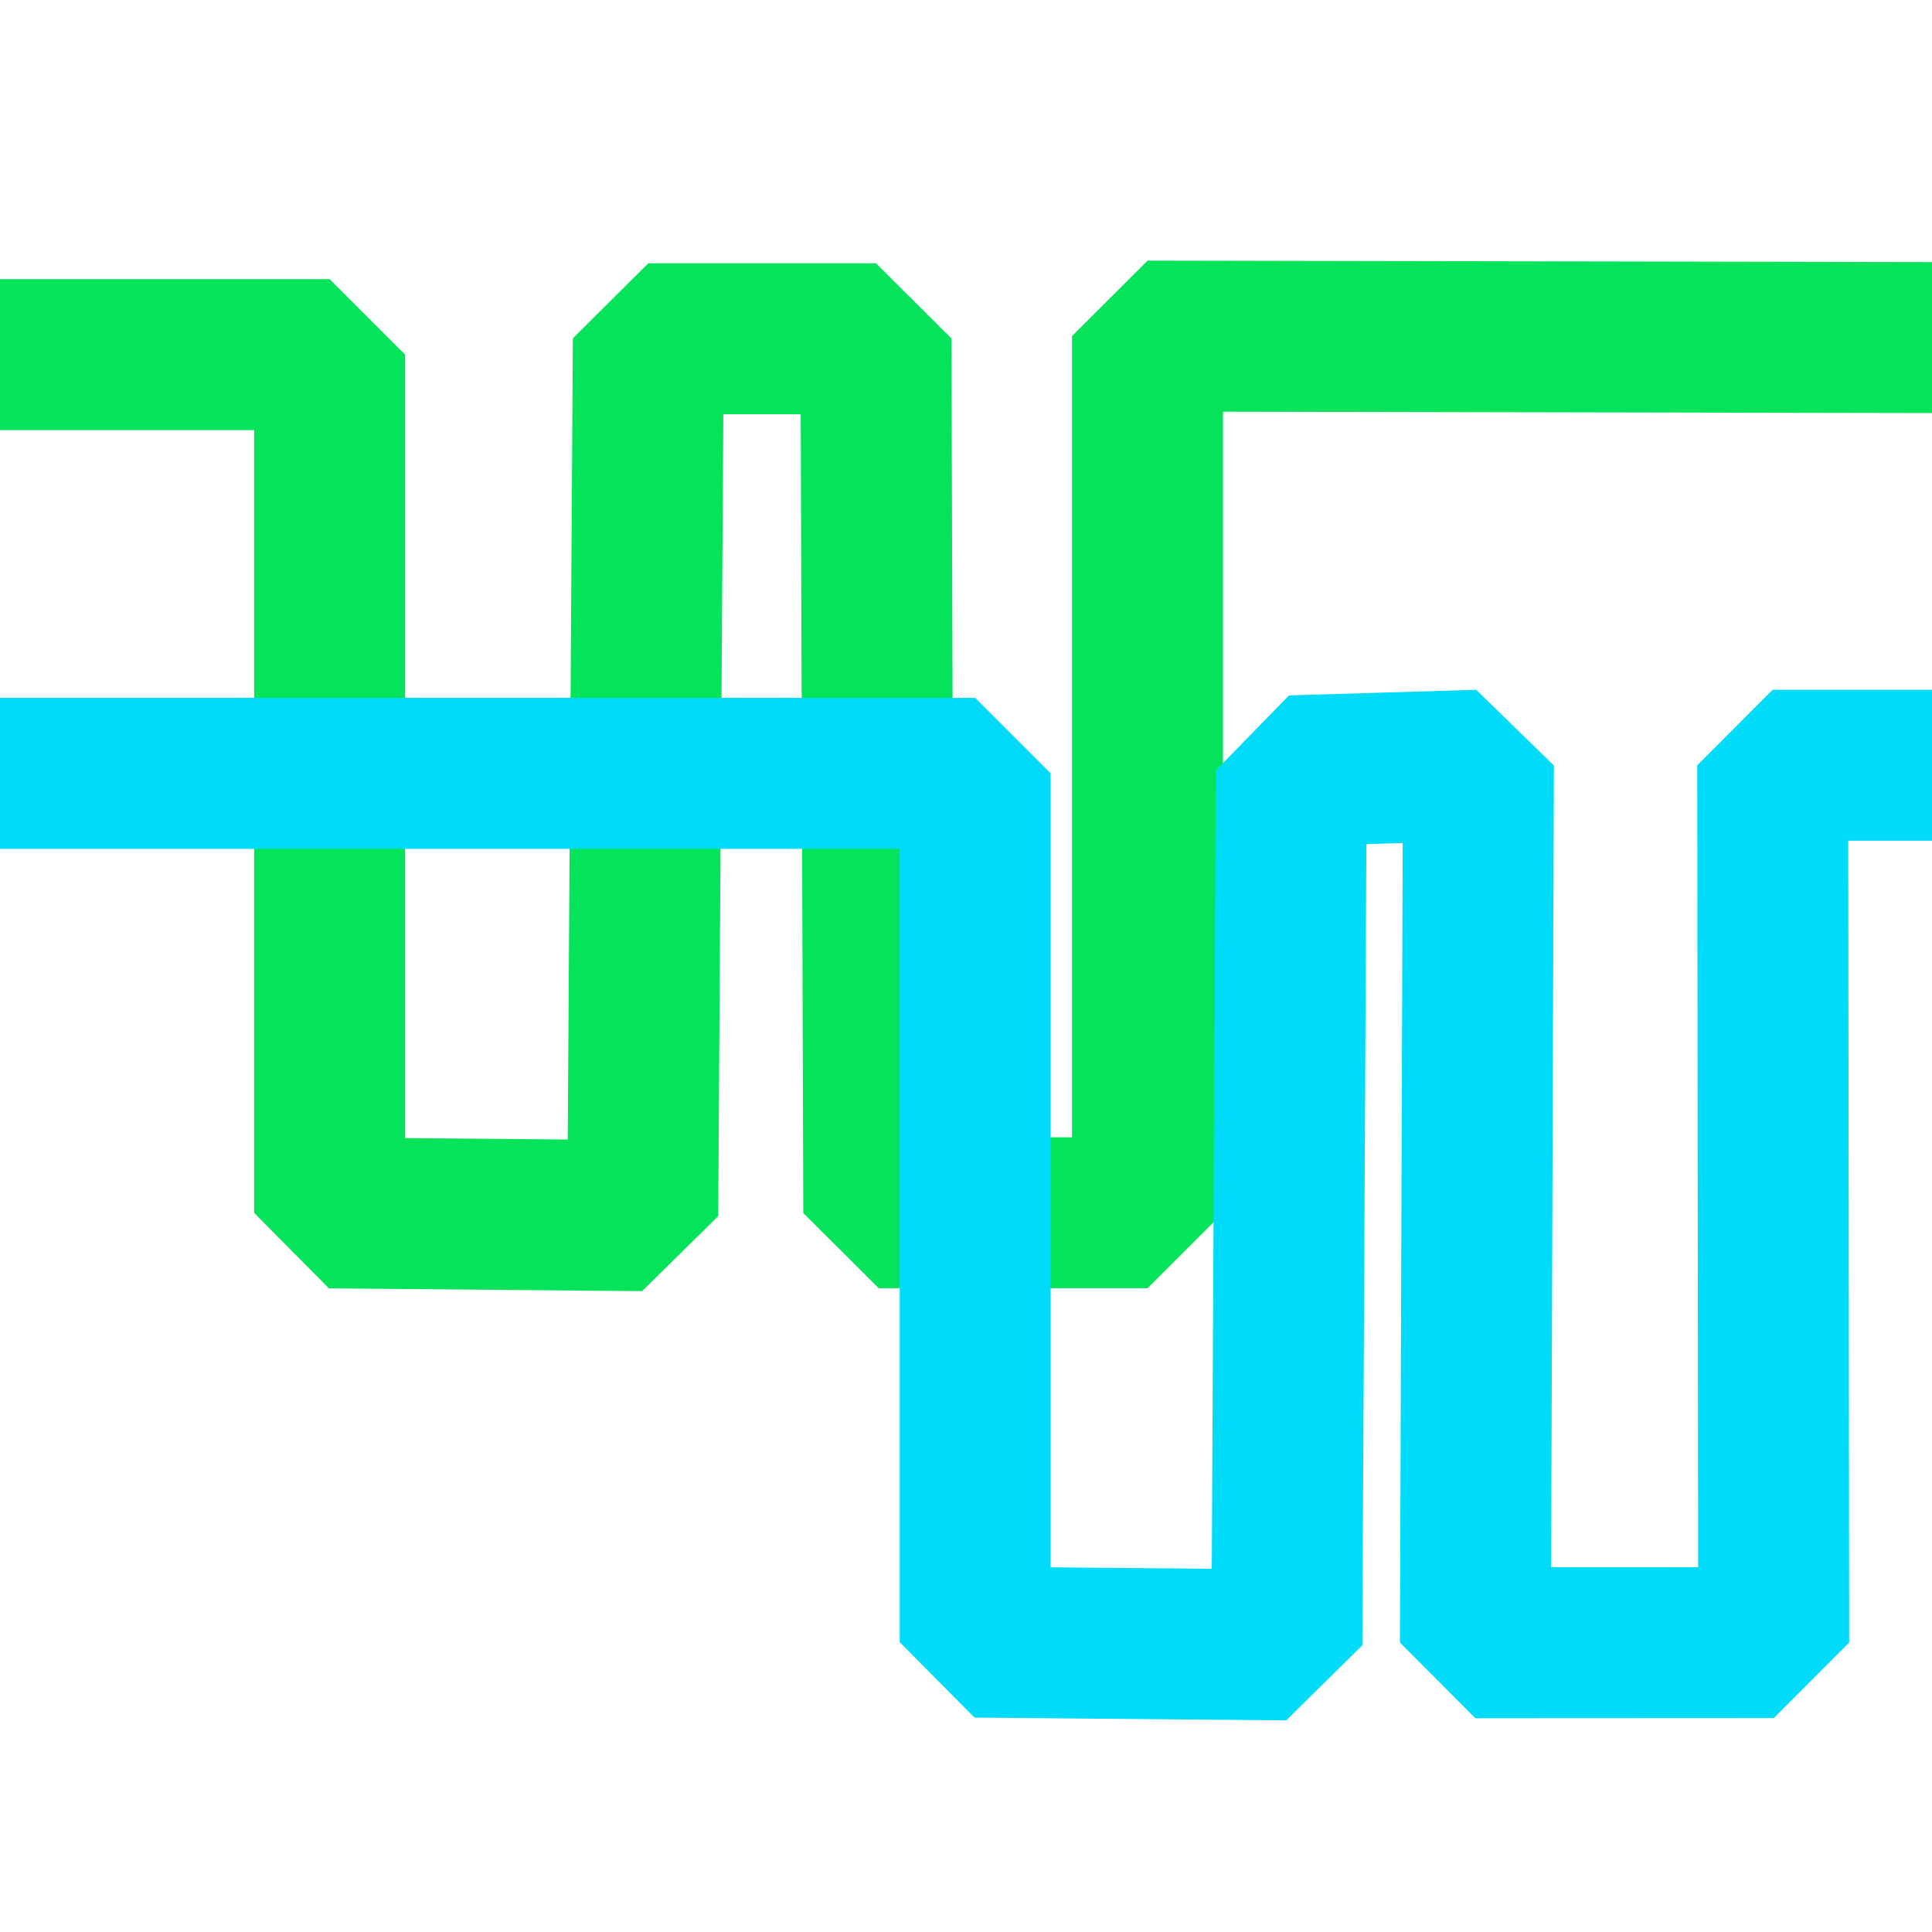
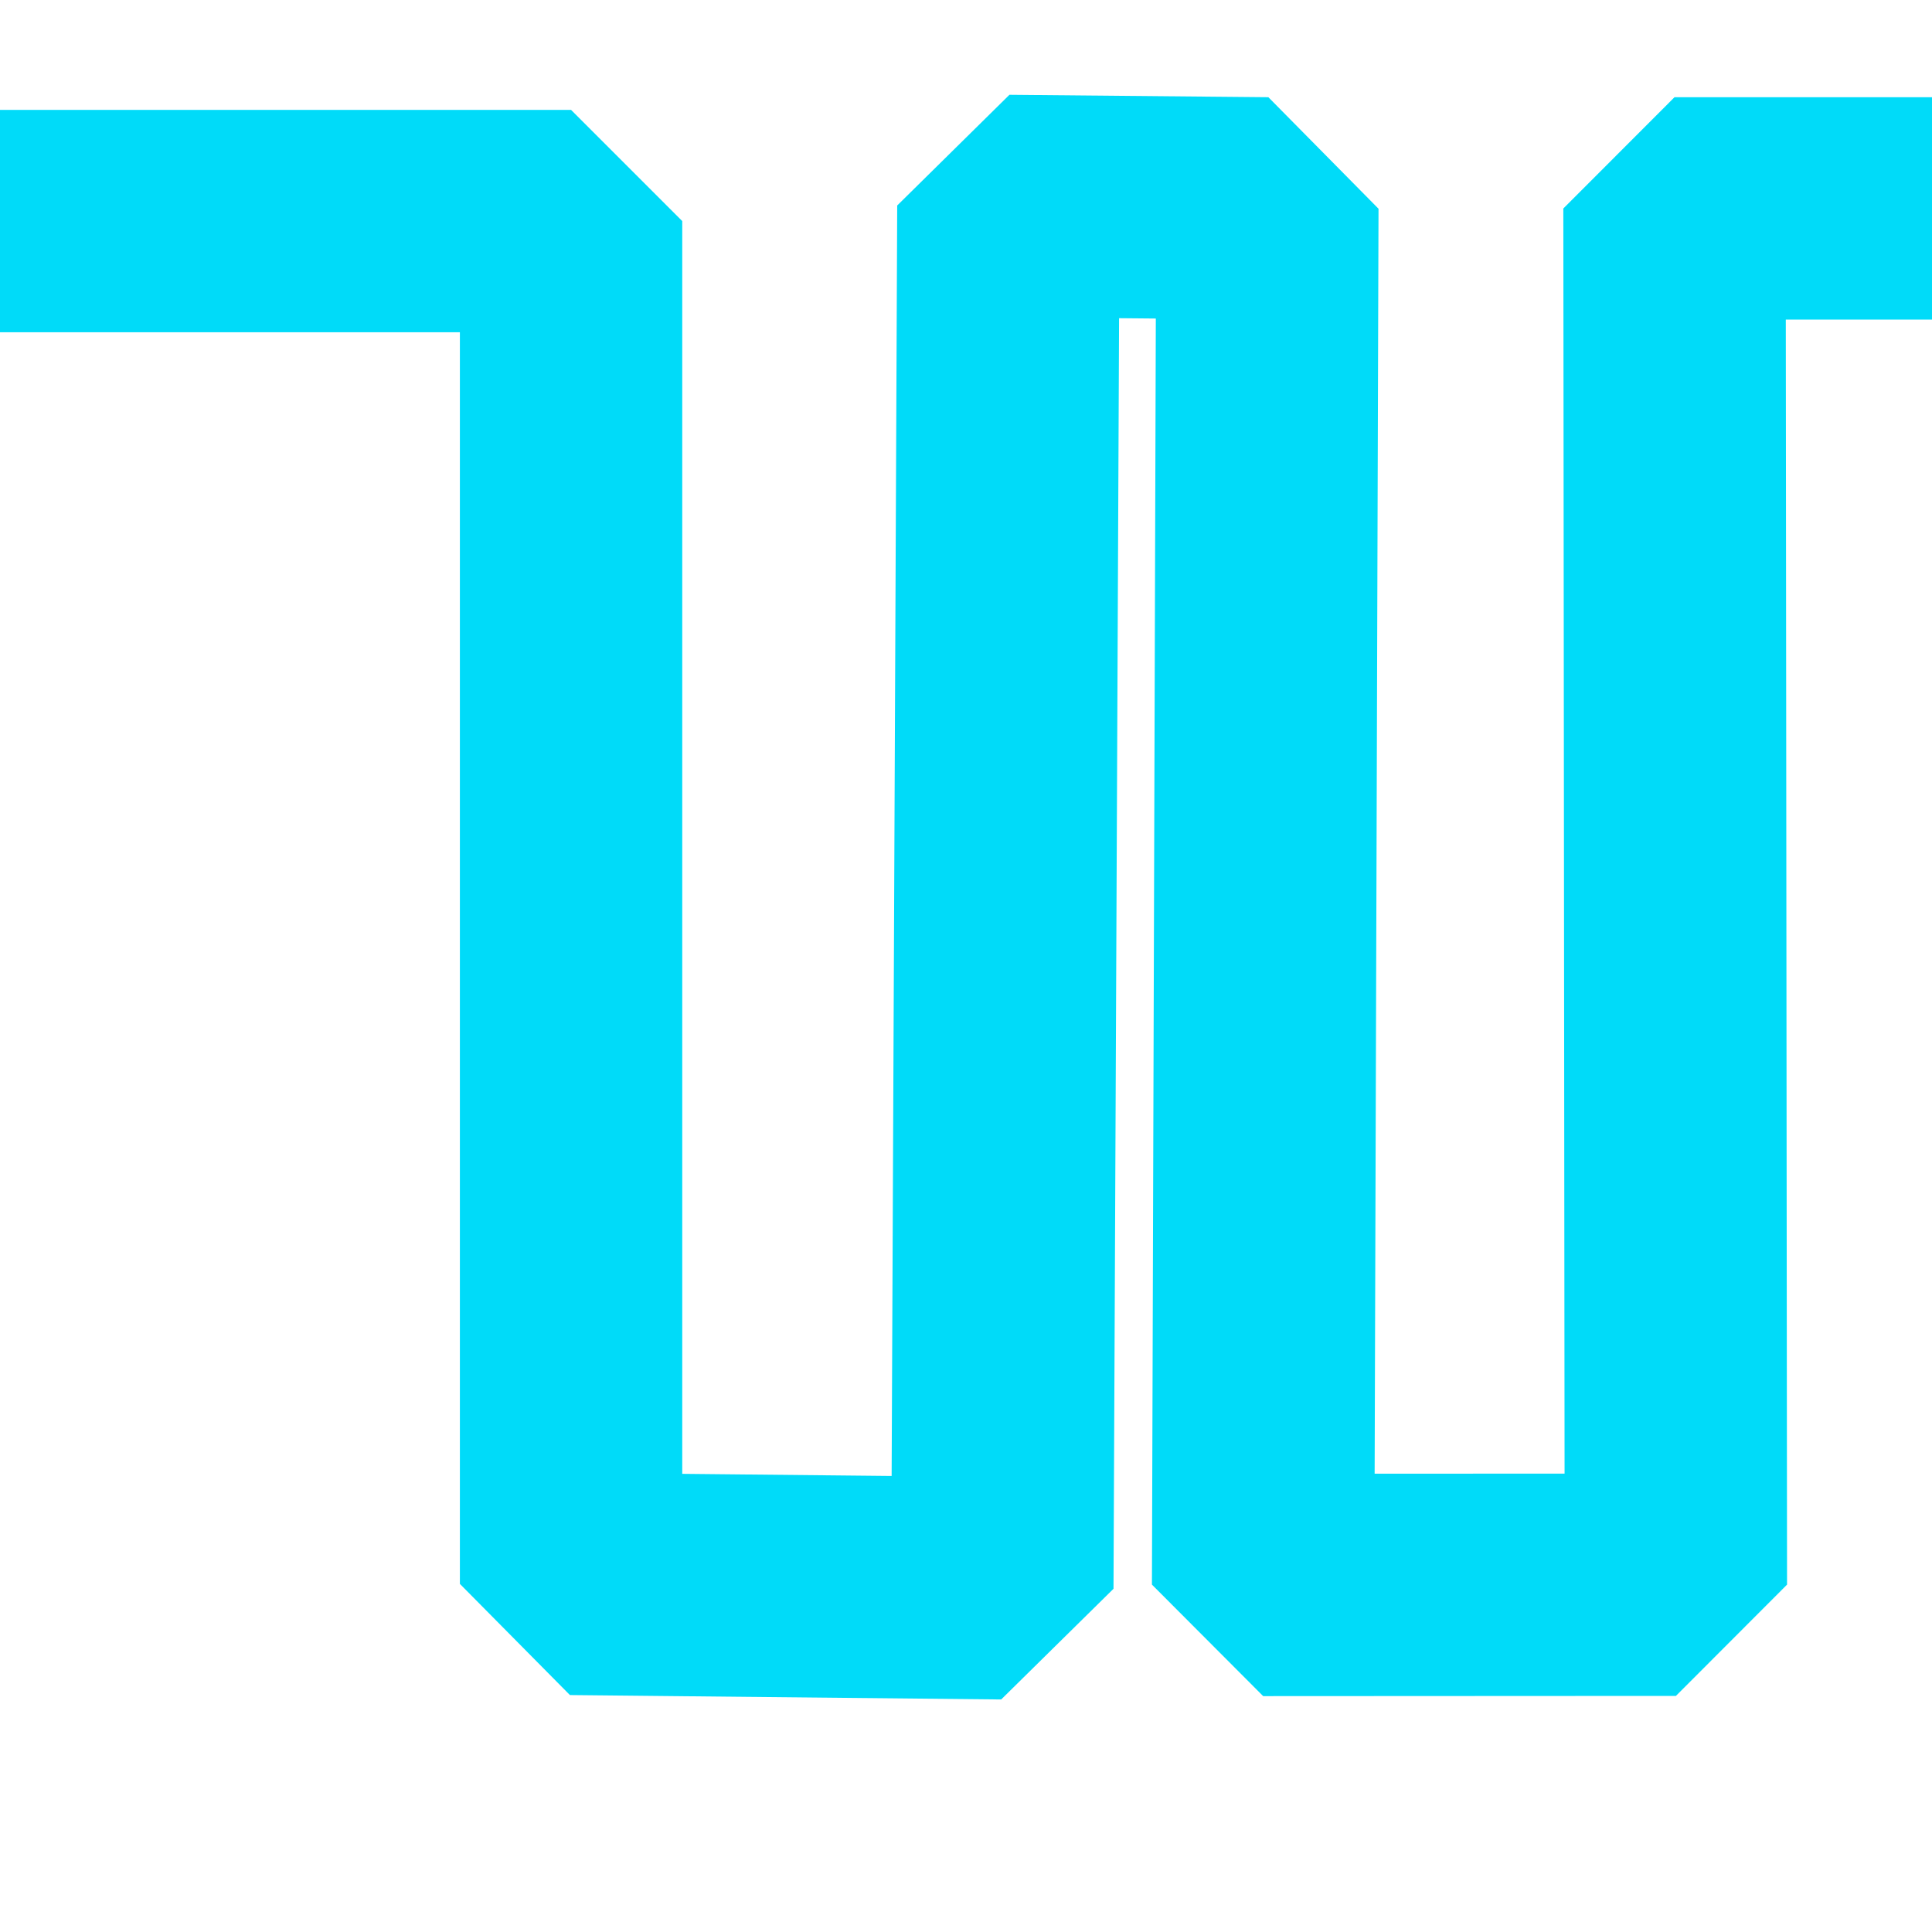
<svg xmlns="http://www.w3.org/2000/svg" width="64mm" height="64mm" viewBox="0 0 64 64" version="1.1" id="svg4567">
  <defs id="defs4561" />
  <g id="layer1" transform="translate(-11.0808,-4.59983)">
-     <path style="fill:none;stroke:#00e258;stroke-width:5;stroke-linecap:square;stroke-linejoin:bevel;stroke-miterlimit:4;stroke-dasharray:none;stroke-opacity:0.983" d="m 12.942,16.347 h 9.058 v 28.431 l 10.372,0.093 0.186,-29.05 h 7.54 l 0.093,28.953 h 8.902 V 15.733 l 23.875,0.046" id="top_trace-8" />
-     <path id="path935" d="m 13.288,30.218 h 30.097 V 58.997 l 10.325,0.093 0.146,-28.955 6.2,-0.186 -0.101,29.07 9.882,-0.005 -0.033,-29.065 h 3.592" style="fill:none;stroke:#00dbf9;stroke-width:5;stroke-linecap:square;stroke-linejoin:bevel;stroke-miterlimit:4;stroke-dasharray:none;stroke-opacity:1" />
+     <path id="path935" d="M 14.525,11.923 H 29.998 v 45.145 l 14.286,0.146 0.201,-45.791 8.578,0.08 -0.14,45.6 13.673,-0.007 -0.045,-45.593 h 4.97" style="fill:none;stroke:#00dbf9;stroke-width:7.366;stroke-linecap:square;stroke-linejoin:bevel;stroke-miterlimit:4;stroke-dasharray:none;stroke-opacity:1" />
  </g>
</svg>
